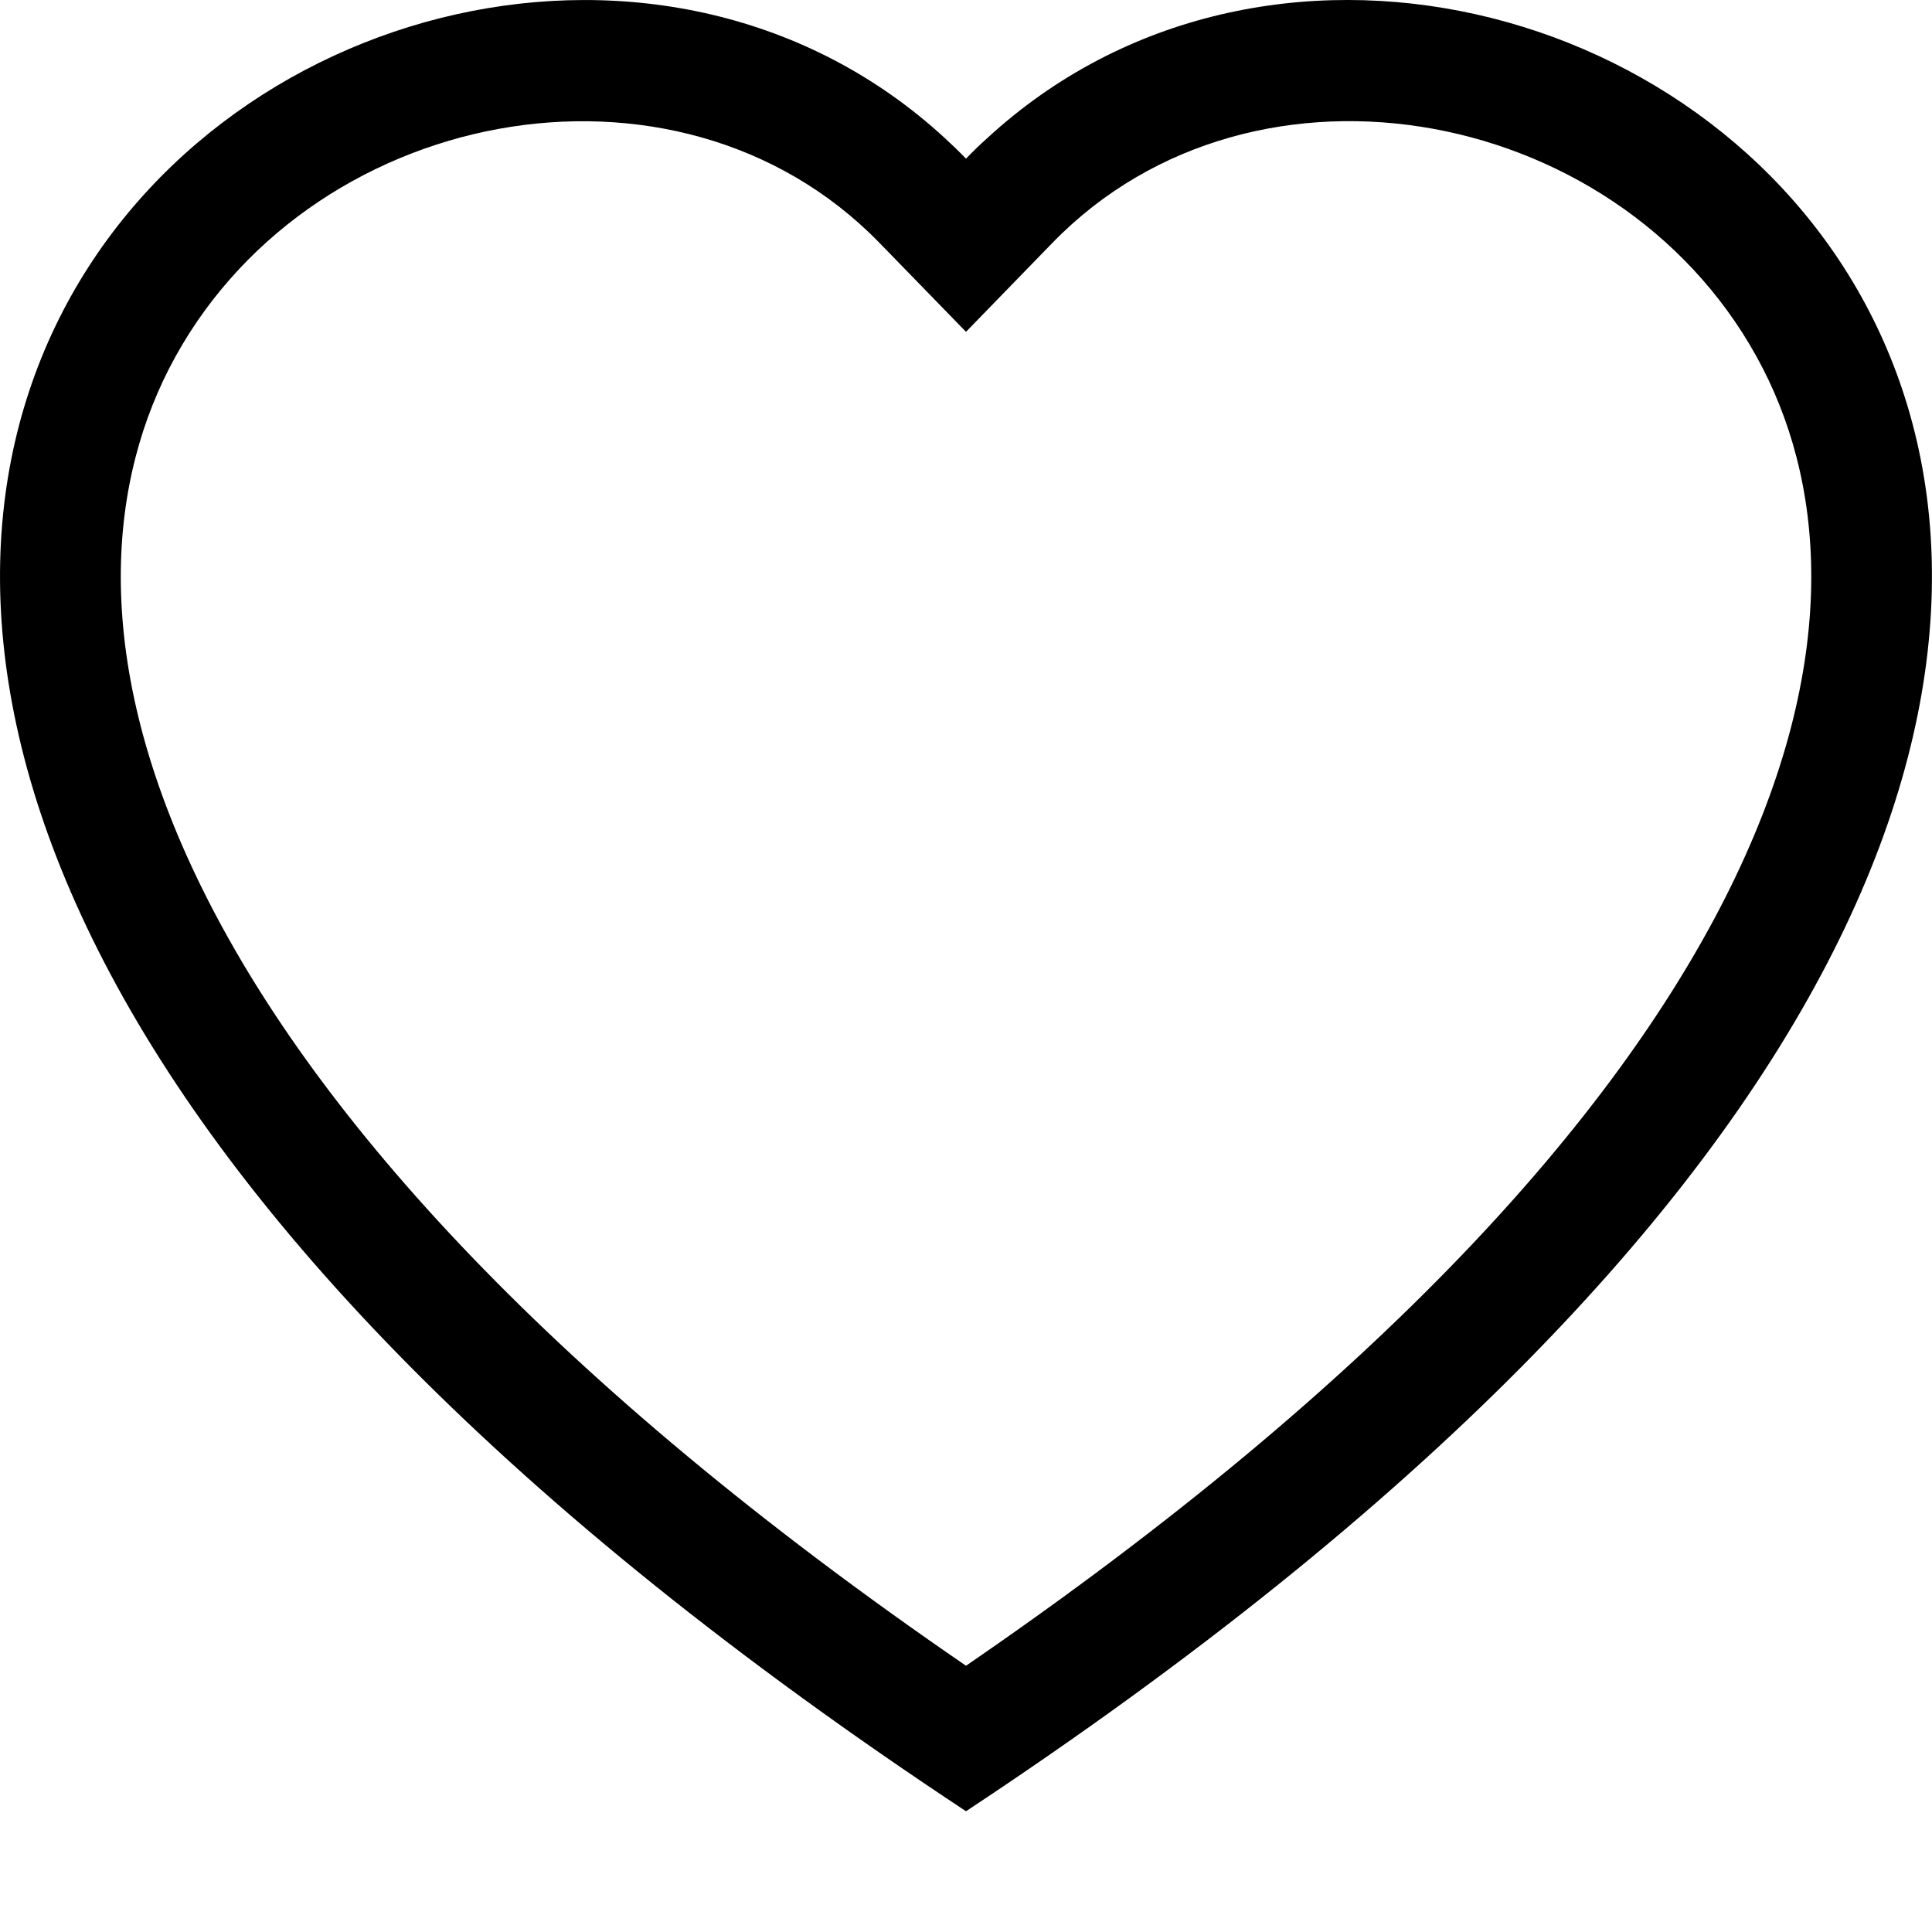
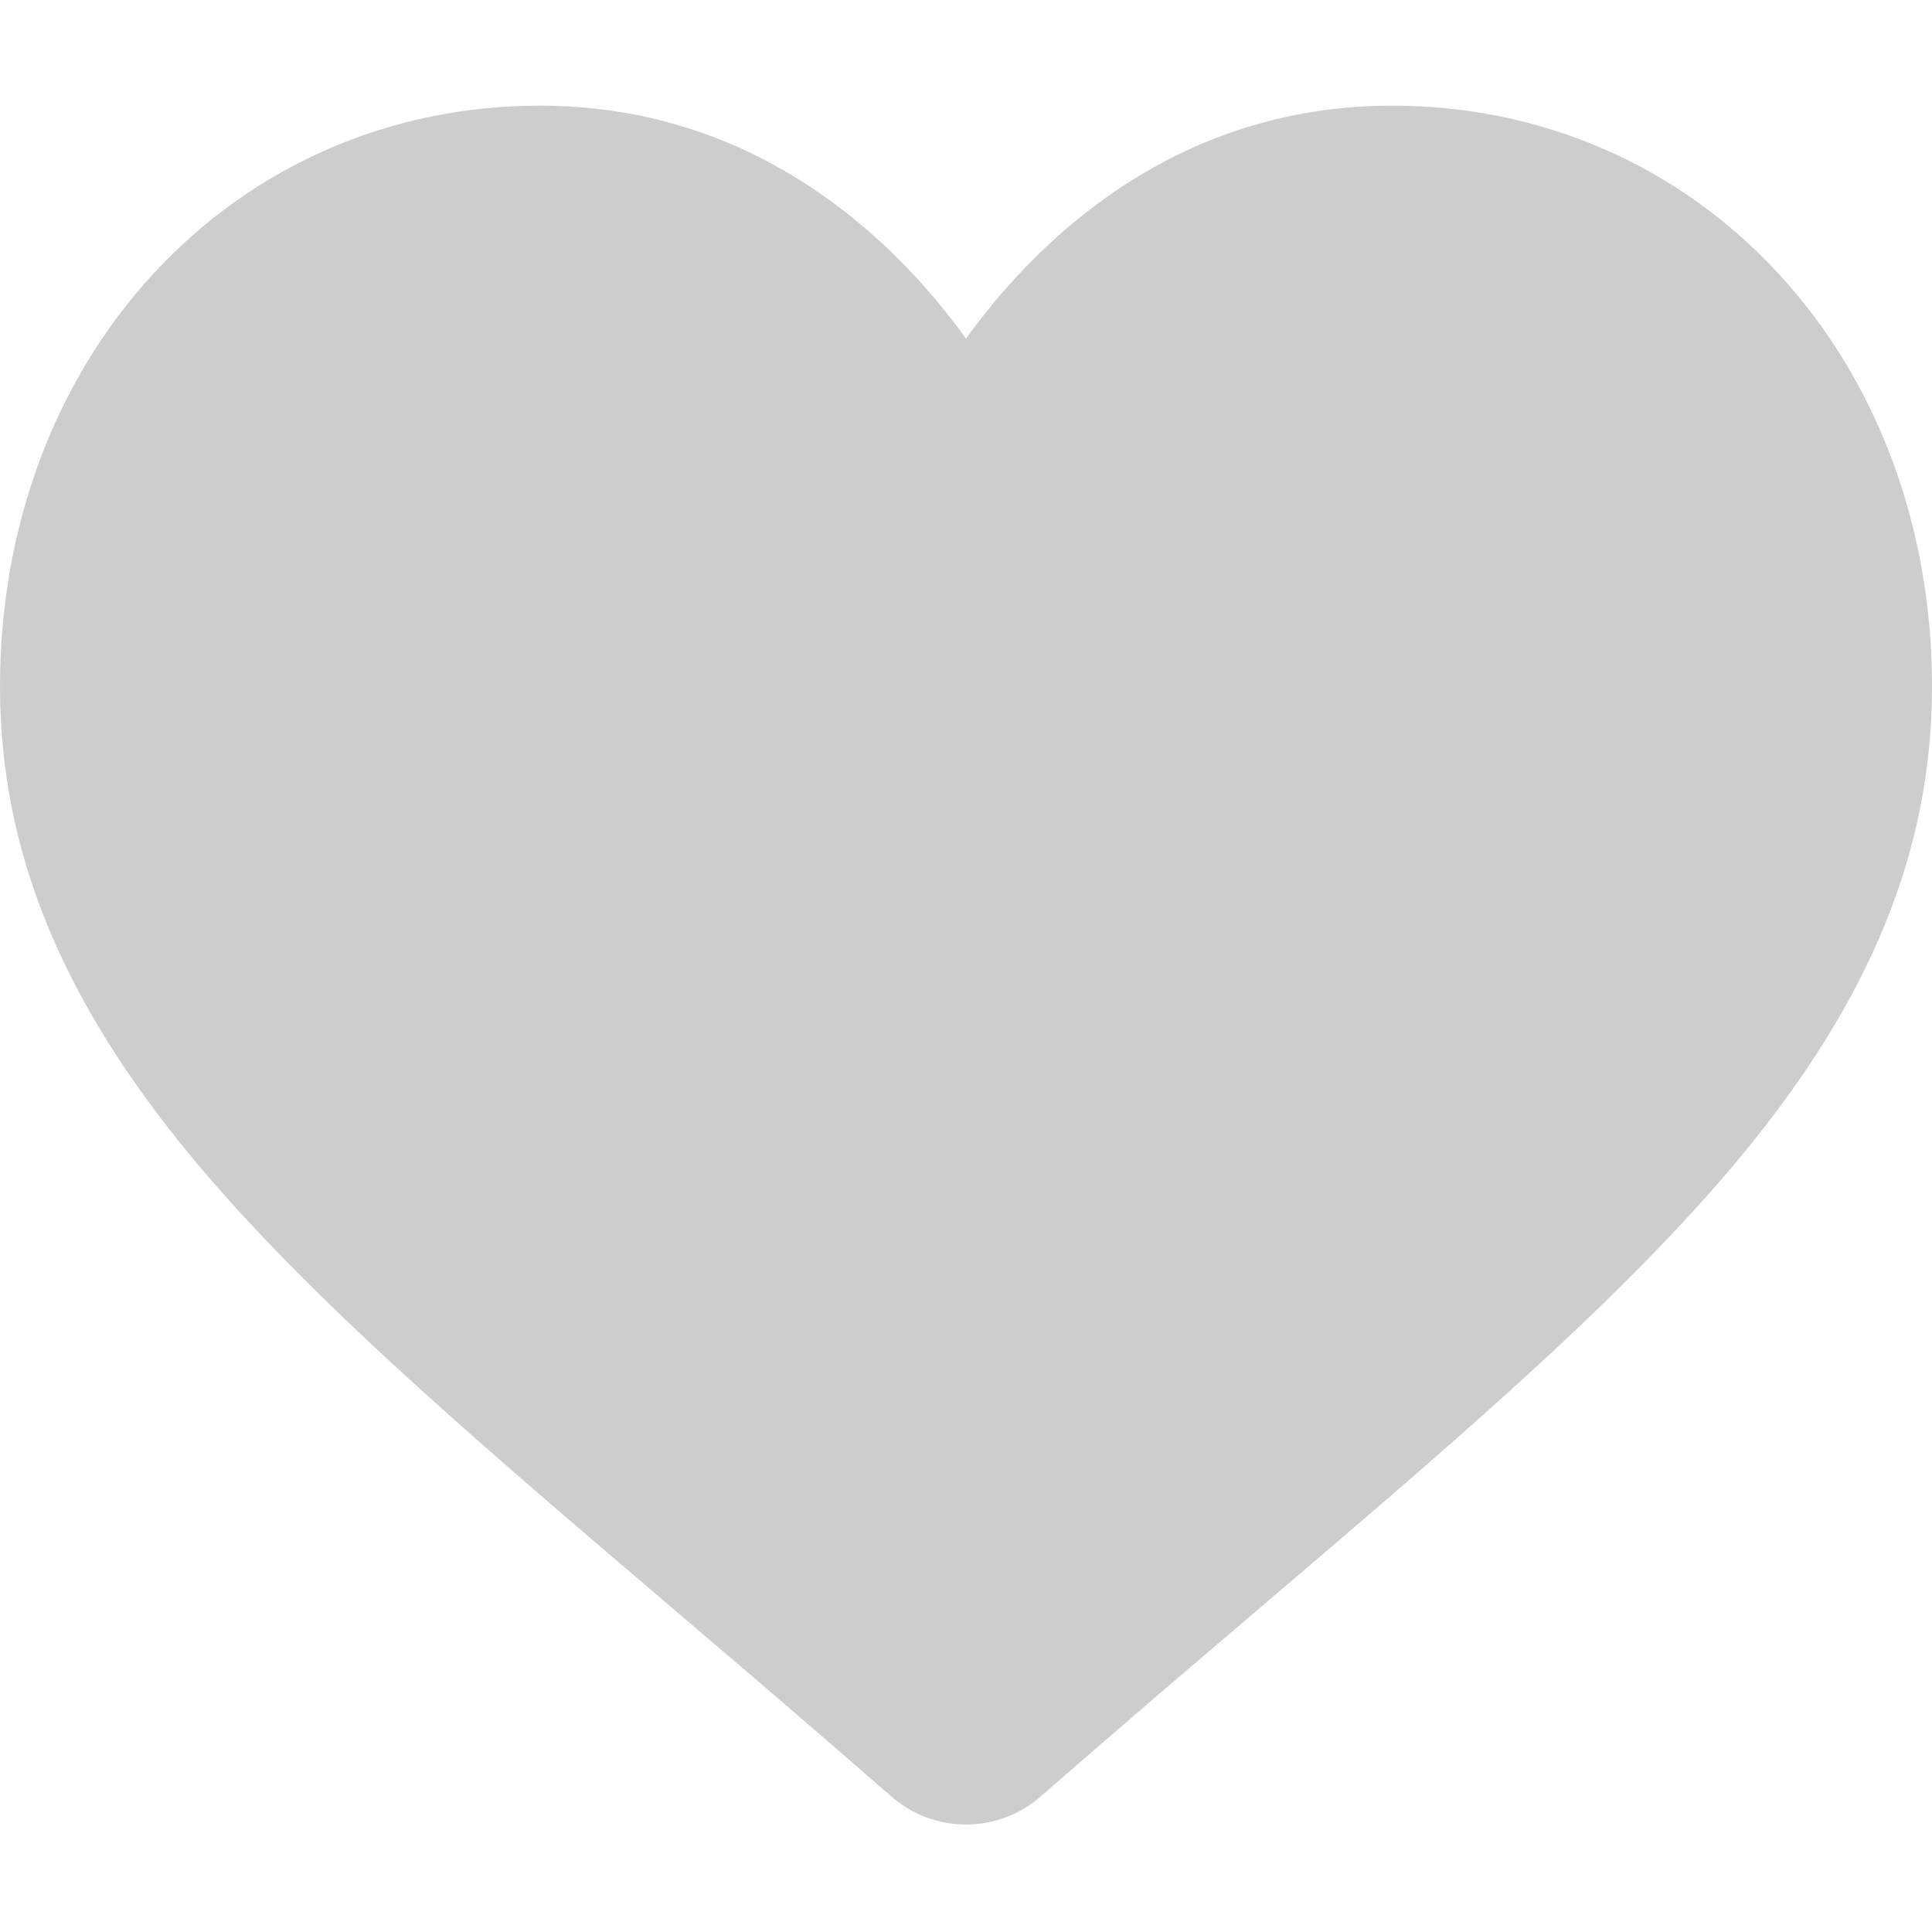
- <svg xmlns="http://www.w3.org/2000/svg" class="bi bi-heart" width="1em" height="1em" viewBox="0 0 16 16" fill="currentColor">
-   <path fill-rule="evenodd" d="M8 2.748l-.717-.737C5.6.281 2.514.878 1.4 3.053c-.523 1.023-.641 2.5.314 4.385.92 1.815 2.834 3.989 6.286 6.357 3.452-2.368 5.365-4.542 6.286-6.357.955-1.886.838-3.362.314-4.385C13.486.878 10.4.28 8.717 2.01L8 2.748zM8 15C-7.333 4.868 3.279-3.04 7.824 1.143c.06.055.119.112.176.171a3.12 3.12 0 0 1 .176-.17C12.72-3.042 23.333 4.867 8 15z" clip-rule="evenodd" />
+ <svg xmlns="http://www.w3.org/2000/svg" viewBox="0 -28 512 512" width="512px" height="512px" class="">
+   <g>
+     <path d="m471.383 44.578c-26.504-28.746-62.871-44.578-102.41-44.578-29.555 0-56.621 9.344-80.449 27.77-12.023 9.301-22.918 20.68-32.523 33.961-9.602-13.277-20.5-24.66-32.527-33.961-23.824-18.426-50.891-27.77-80.445-27.77-39.539 0-75.91 15.832-102.414 44.578-26.188 28.41-40.613 67.223-40.613 109.293 0 43.301 16.137 82.938 50.781 124.742 30.992 37.395 75.535 75.355 127.117 119.312 17.613 15.012 37.578 32.027 58.309 50.152 5.477 4.797 12.504 7.438 19.793 7.438 7.285 0 14.316-2.641 19.785-7.43 20.73-18.129 40.707-35.152 58.328-50.172 51.574-43.949 96.117-81.906 127.109-119.305 34.645-41.801 50.777-81.438 50.777-124.742 0-42.066-14.426-80.879-40.617-109.289zm0 0" data-original="#000000" class="active-path" data-old_color="#000000" fill="#CDCDCD" />
+   </g>
</svg>
